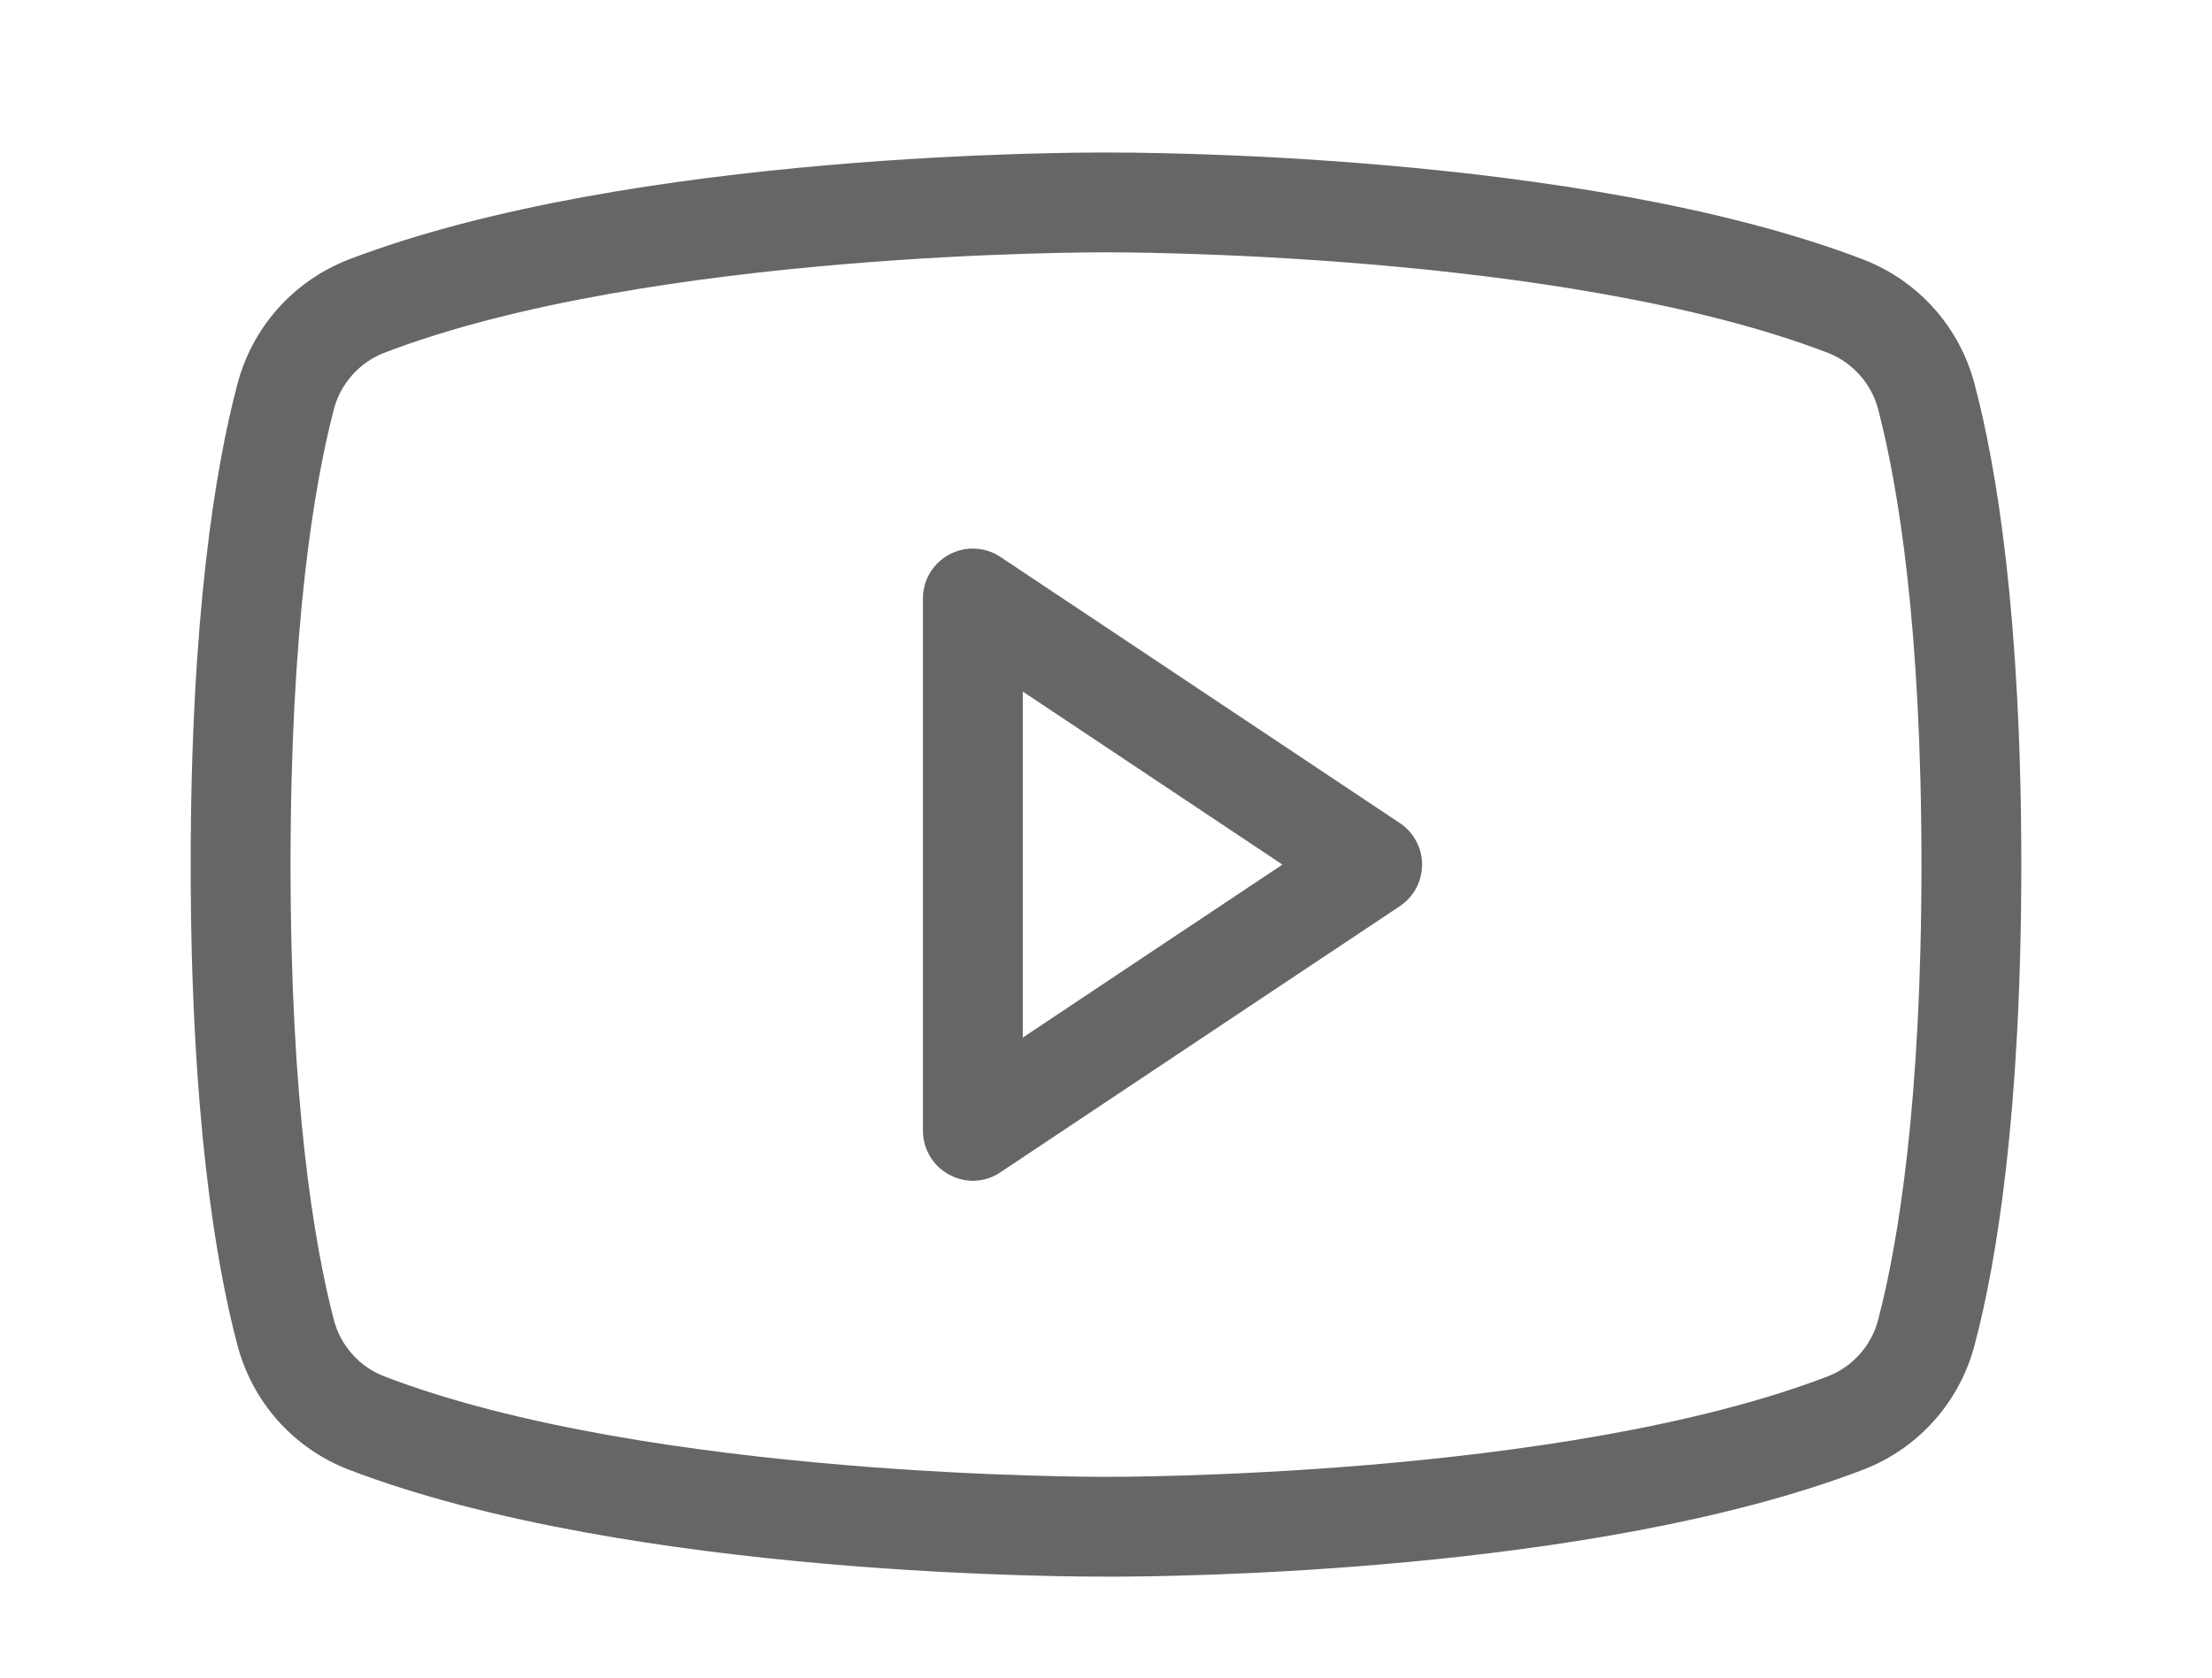
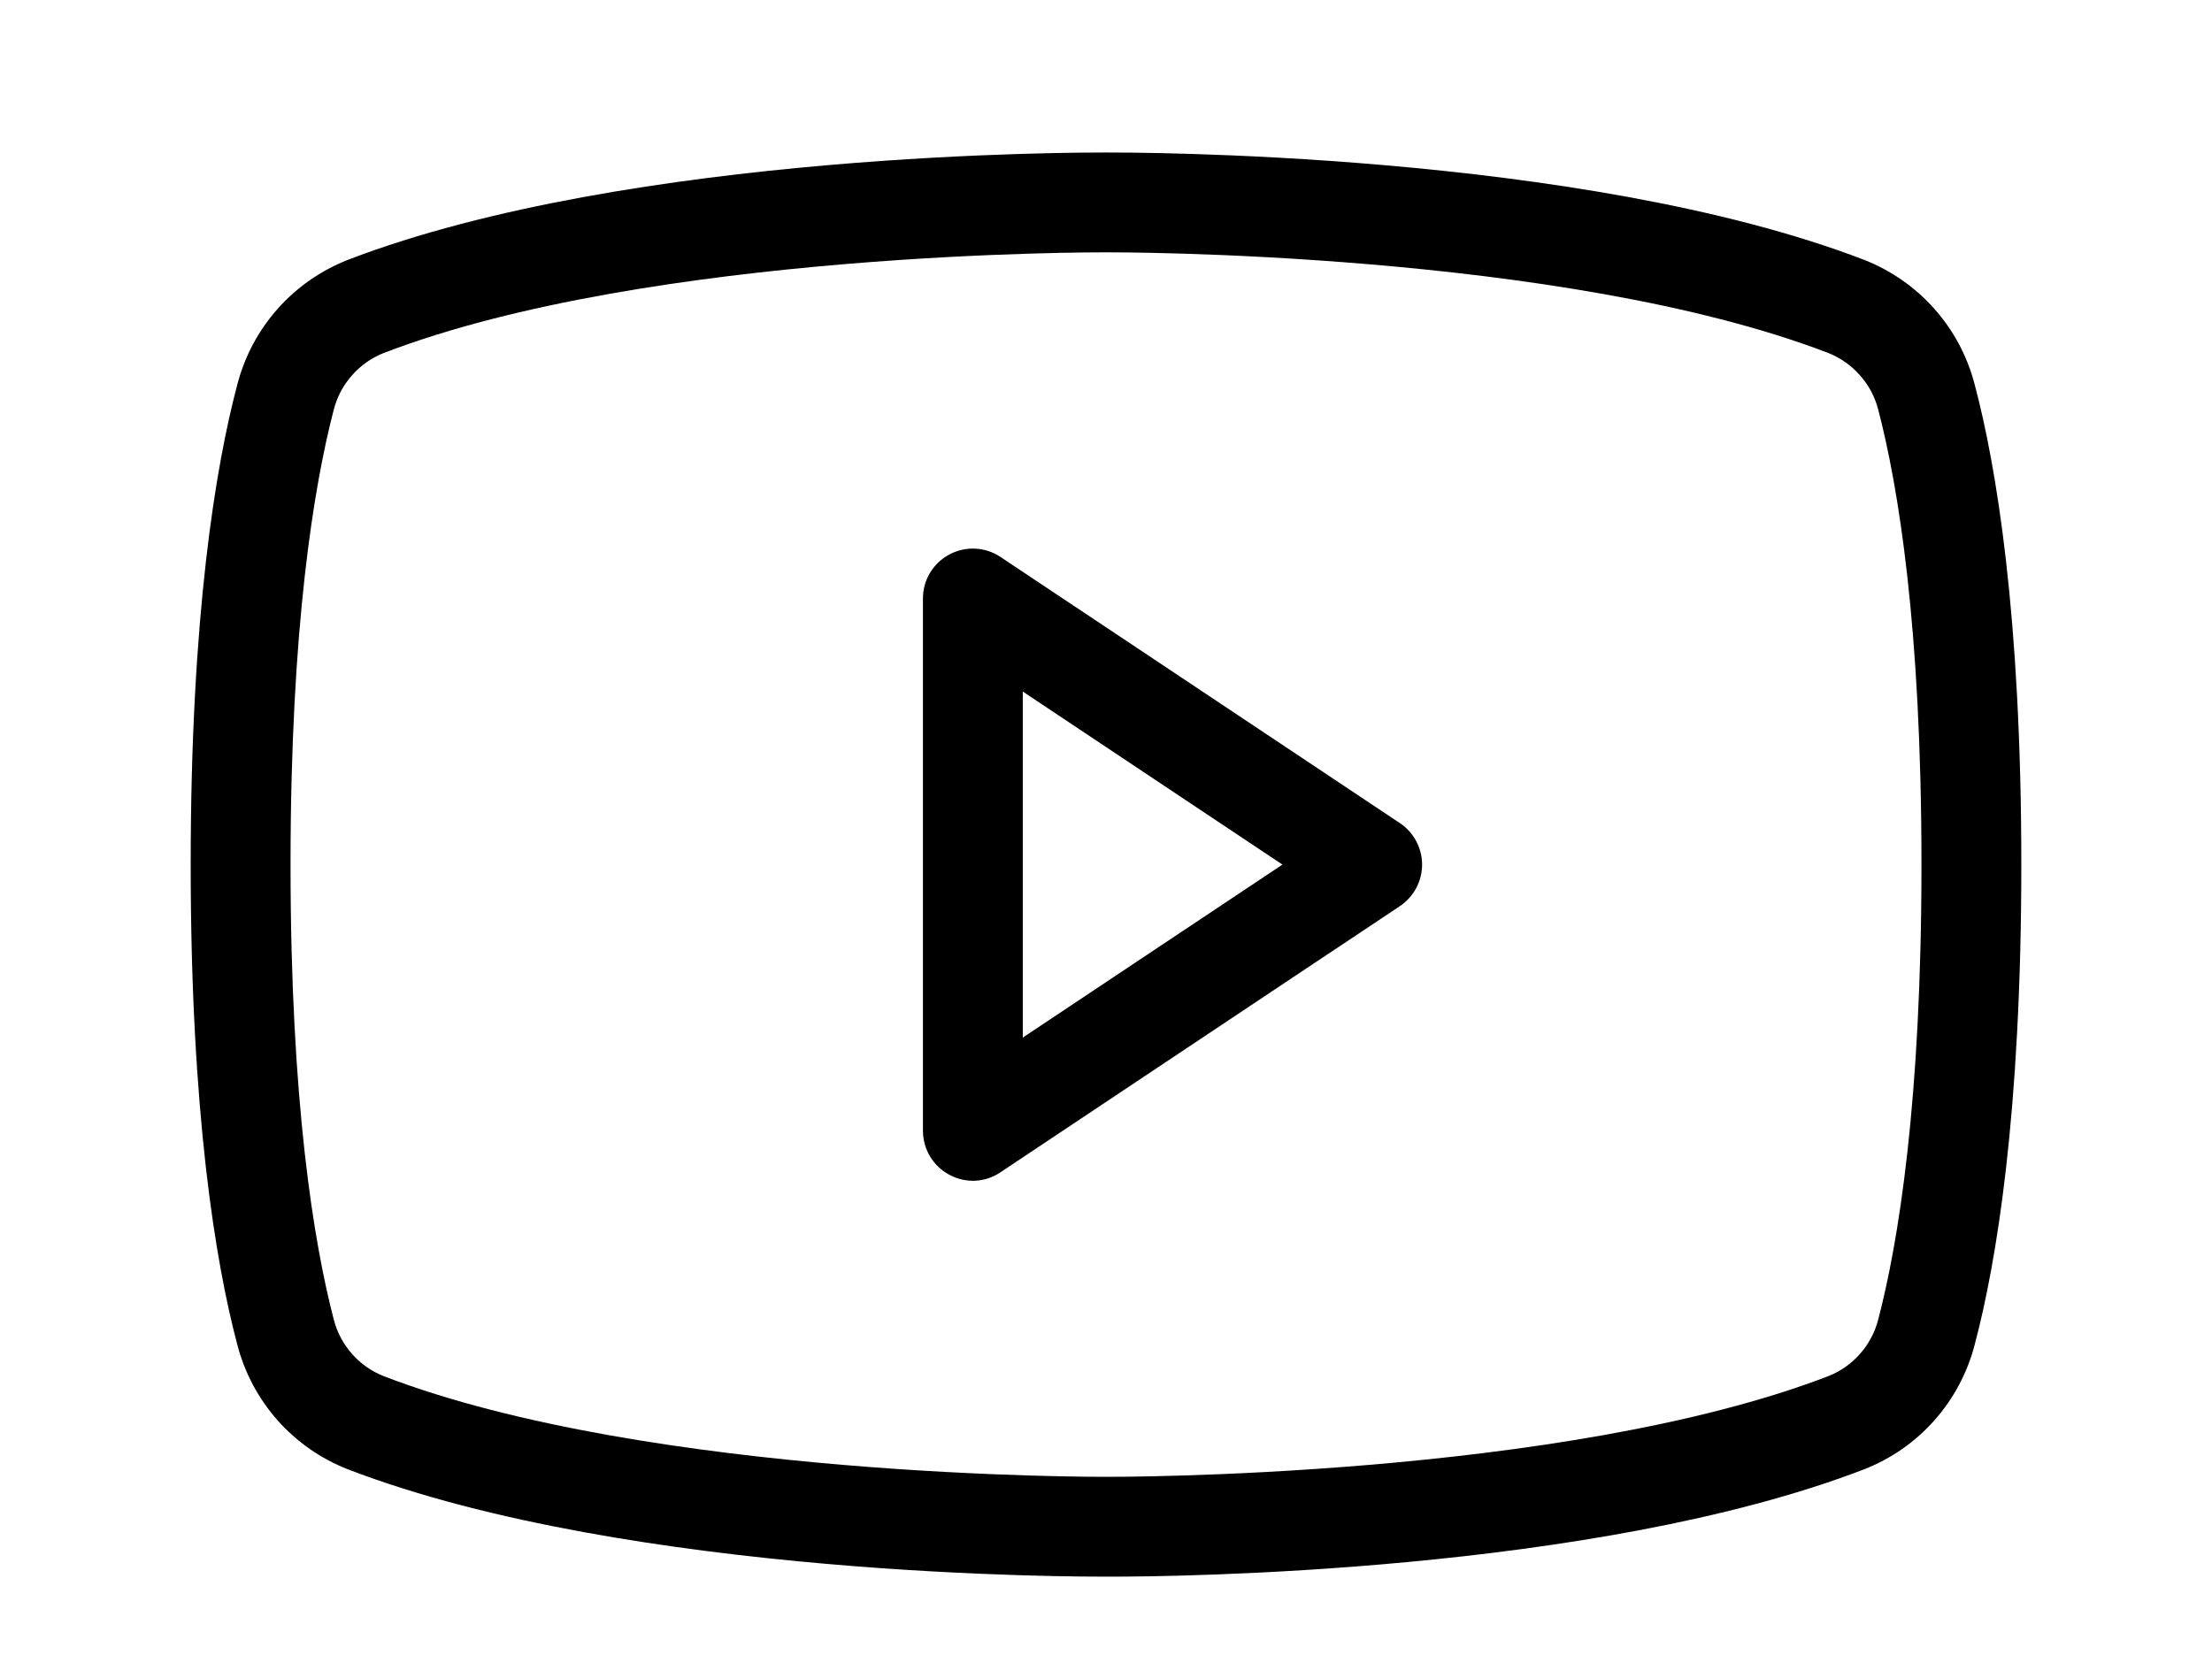
<svg xmlns="http://www.w3.org/2000/svg" width="29" height="22" viewBox="0 0 29 22" fill="none">
-   <path d="M18.351 10.793L13.114 7.302C13.016 7.237 12.902 7.2 12.784 7.195C12.666 7.189 12.549 7.216 12.445 7.272C12.341 7.328 12.254 7.411 12.193 7.512C12.132 7.613 12.1 7.729 12.1 7.847V14.829C12.1 14.948 12.133 15.065 12.194 15.167C12.256 15.269 12.344 15.352 12.449 15.407C12.552 15.463 12.669 15.489 12.786 15.484C12.904 15.478 13.017 15.44 13.114 15.375L18.351 11.884C18.441 11.824 18.515 11.743 18.566 11.648C18.617 11.553 18.644 11.446 18.644 11.338C18.644 11.23 18.617 11.124 18.566 11.029C18.515 10.934 18.441 10.852 18.351 10.793ZM13.409 13.607V9.069L16.813 11.338L13.409 13.607ZM25.889 5.044C25.794 4.675 25.613 4.335 25.361 4.051C25.109 3.766 24.792 3.546 24.438 3.407C20.718 1.978 14.751 2 14.5 2C14.249 2 8.282 1.978 4.562 3.407C4.208 3.546 3.891 3.766 3.639 4.051C3.387 4.335 3.206 4.675 3.111 5.044C2.827 6.113 2.5 8.076 2.5 11.338C2.5 14.6 2.827 16.564 3.111 17.633C3.206 18.001 3.387 18.341 3.639 18.626C3.891 18.91 4.208 19.131 4.562 19.269C8.282 20.698 14.249 20.676 14.5 20.676H14.576C15.329 20.676 20.893 20.633 24.438 19.269C24.792 19.131 25.109 18.91 25.361 18.626C25.613 18.341 25.794 18.001 25.889 17.633C26.173 16.564 26.5 14.6 26.5 11.338C26.5 8.076 26.173 6.113 25.889 5.044ZM24.624 17.305C24.581 17.472 24.499 17.626 24.385 17.755C24.271 17.884 24.129 17.984 23.969 18.047C20.478 19.389 14.566 19.367 14.5 19.367C14.434 19.367 8.522 19.389 5.031 18.047C4.871 17.984 4.728 17.884 4.615 17.755C4.501 17.626 4.419 17.472 4.376 17.305C4.115 16.302 3.809 14.458 3.809 11.338C3.809 8.218 4.115 6.375 4.376 5.371C4.419 5.204 4.501 5.05 4.615 4.922C4.728 4.793 4.871 4.692 5.031 4.629C8.522 3.287 14.434 3.309 14.5 3.309C14.566 3.309 20.478 3.287 23.969 4.629C24.129 4.692 24.271 4.793 24.385 4.922C24.499 5.05 24.581 5.204 24.624 5.371C24.886 6.375 25.191 8.218 25.191 11.338C25.191 14.458 24.886 16.302 24.624 17.305Z" fill="#666666" />
+   <path d="M18.351 10.793L13.114 7.302C13.016 7.237 12.902 7.2 12.784 7.195C12.666 7.189 12.549 7.216 12.445 7.272C12.341 7.328 12.254 7.411 12.193 7.512C12.132 7.613 12.1 7.729 12.1 7.847V14.829C12.1 14.948 12.133 15.065 12.194 15.167C12.256 15.269 12.344 15.352 12.449 15.407C12.552 15.463 12.669 15.489 12.786 15.484C12.904 15.478 13.017 15.44 13.114 15.375L18.351 11.884C18.441 11.824 18.515 11.743 18.566 11.648C18.617 11.553 18.644 11.446 18.644 11.338C18.644 11.23 18.617 11.124 18.566 11.029C18.515 10.934 18.441 10.852 18.351 10.793ZM13.409 13.607V9.069L16.813 11.338L13.409 13.607ZM25.889 5.044C25.794 4.675 25.613 4.335 25.361 4.051C25.109 3.766 24.792 3.546 24.438 3.407C20.718 1.978 14.751 2 14.5 2C14.249 2 8.282 1.978 4.562 3.407C4.208 3.546 3.891 3.766 3.639 4.051C3.387 4.335 3.206 4.675 3.111 5.044C2.827 6.113 2.5 8.076 2.5 11.338C2.5 14.6 2.827 16.564 3.111 17.633C3.206 18.001 3.387 18.341 3.639 18.626C3.891 18.91 4.208 19.131 4.562 19.269C8.282 20.698 14.249 20.676 14.5 20.676H14.576C15.329 20.676 20.893 20.633 24.438 19.269C24.792 19.131 25.109 18.91 25.361 18.626C25.613 18.341 25.794 18.001 25.889 17.633C26.173 16.564 26.5 14.6 26.5 11.338C26.5 8.076 26.173 6.113 25.889 5.044ZM24.624 17.305C24.581 17.472 24.499 17.626 24.385 17.755C24.271 17.884 24.129 17.984 23.969 18.047C20.478 19.389 14.566 19.367 14.5 19.367C14.434 19.367 8.522 19.389 5.031 18.047C4.871 17.984 4.728 17.884 4.615 17.755C4.501 17.626 4.419 17.472 4.376 17.305C4.115 16.302 3.809 14.458 3.809 11.338C3.809 8.218 4.115 6.375 4.376 5.371C4.419 5.204 4.501 5.05 4.615 4.922C4.728 4.793 4.871 4.692 5.031 4.629C8.522 3.287 14.434 3.309 14.5 3.309C14.566 3.309 20.478 3.287 23.969 4.629C24.129 4.692 24.271 4.793 24.385 4.922C24.499 5.05 24.581 5.204 24.624 5.371C24.886 6.375 25.191 8.218 25.191 11.338C25.191 14.458 24.886 16.302 24.624 17.305Z" fill="currentColor" />
</svg>
